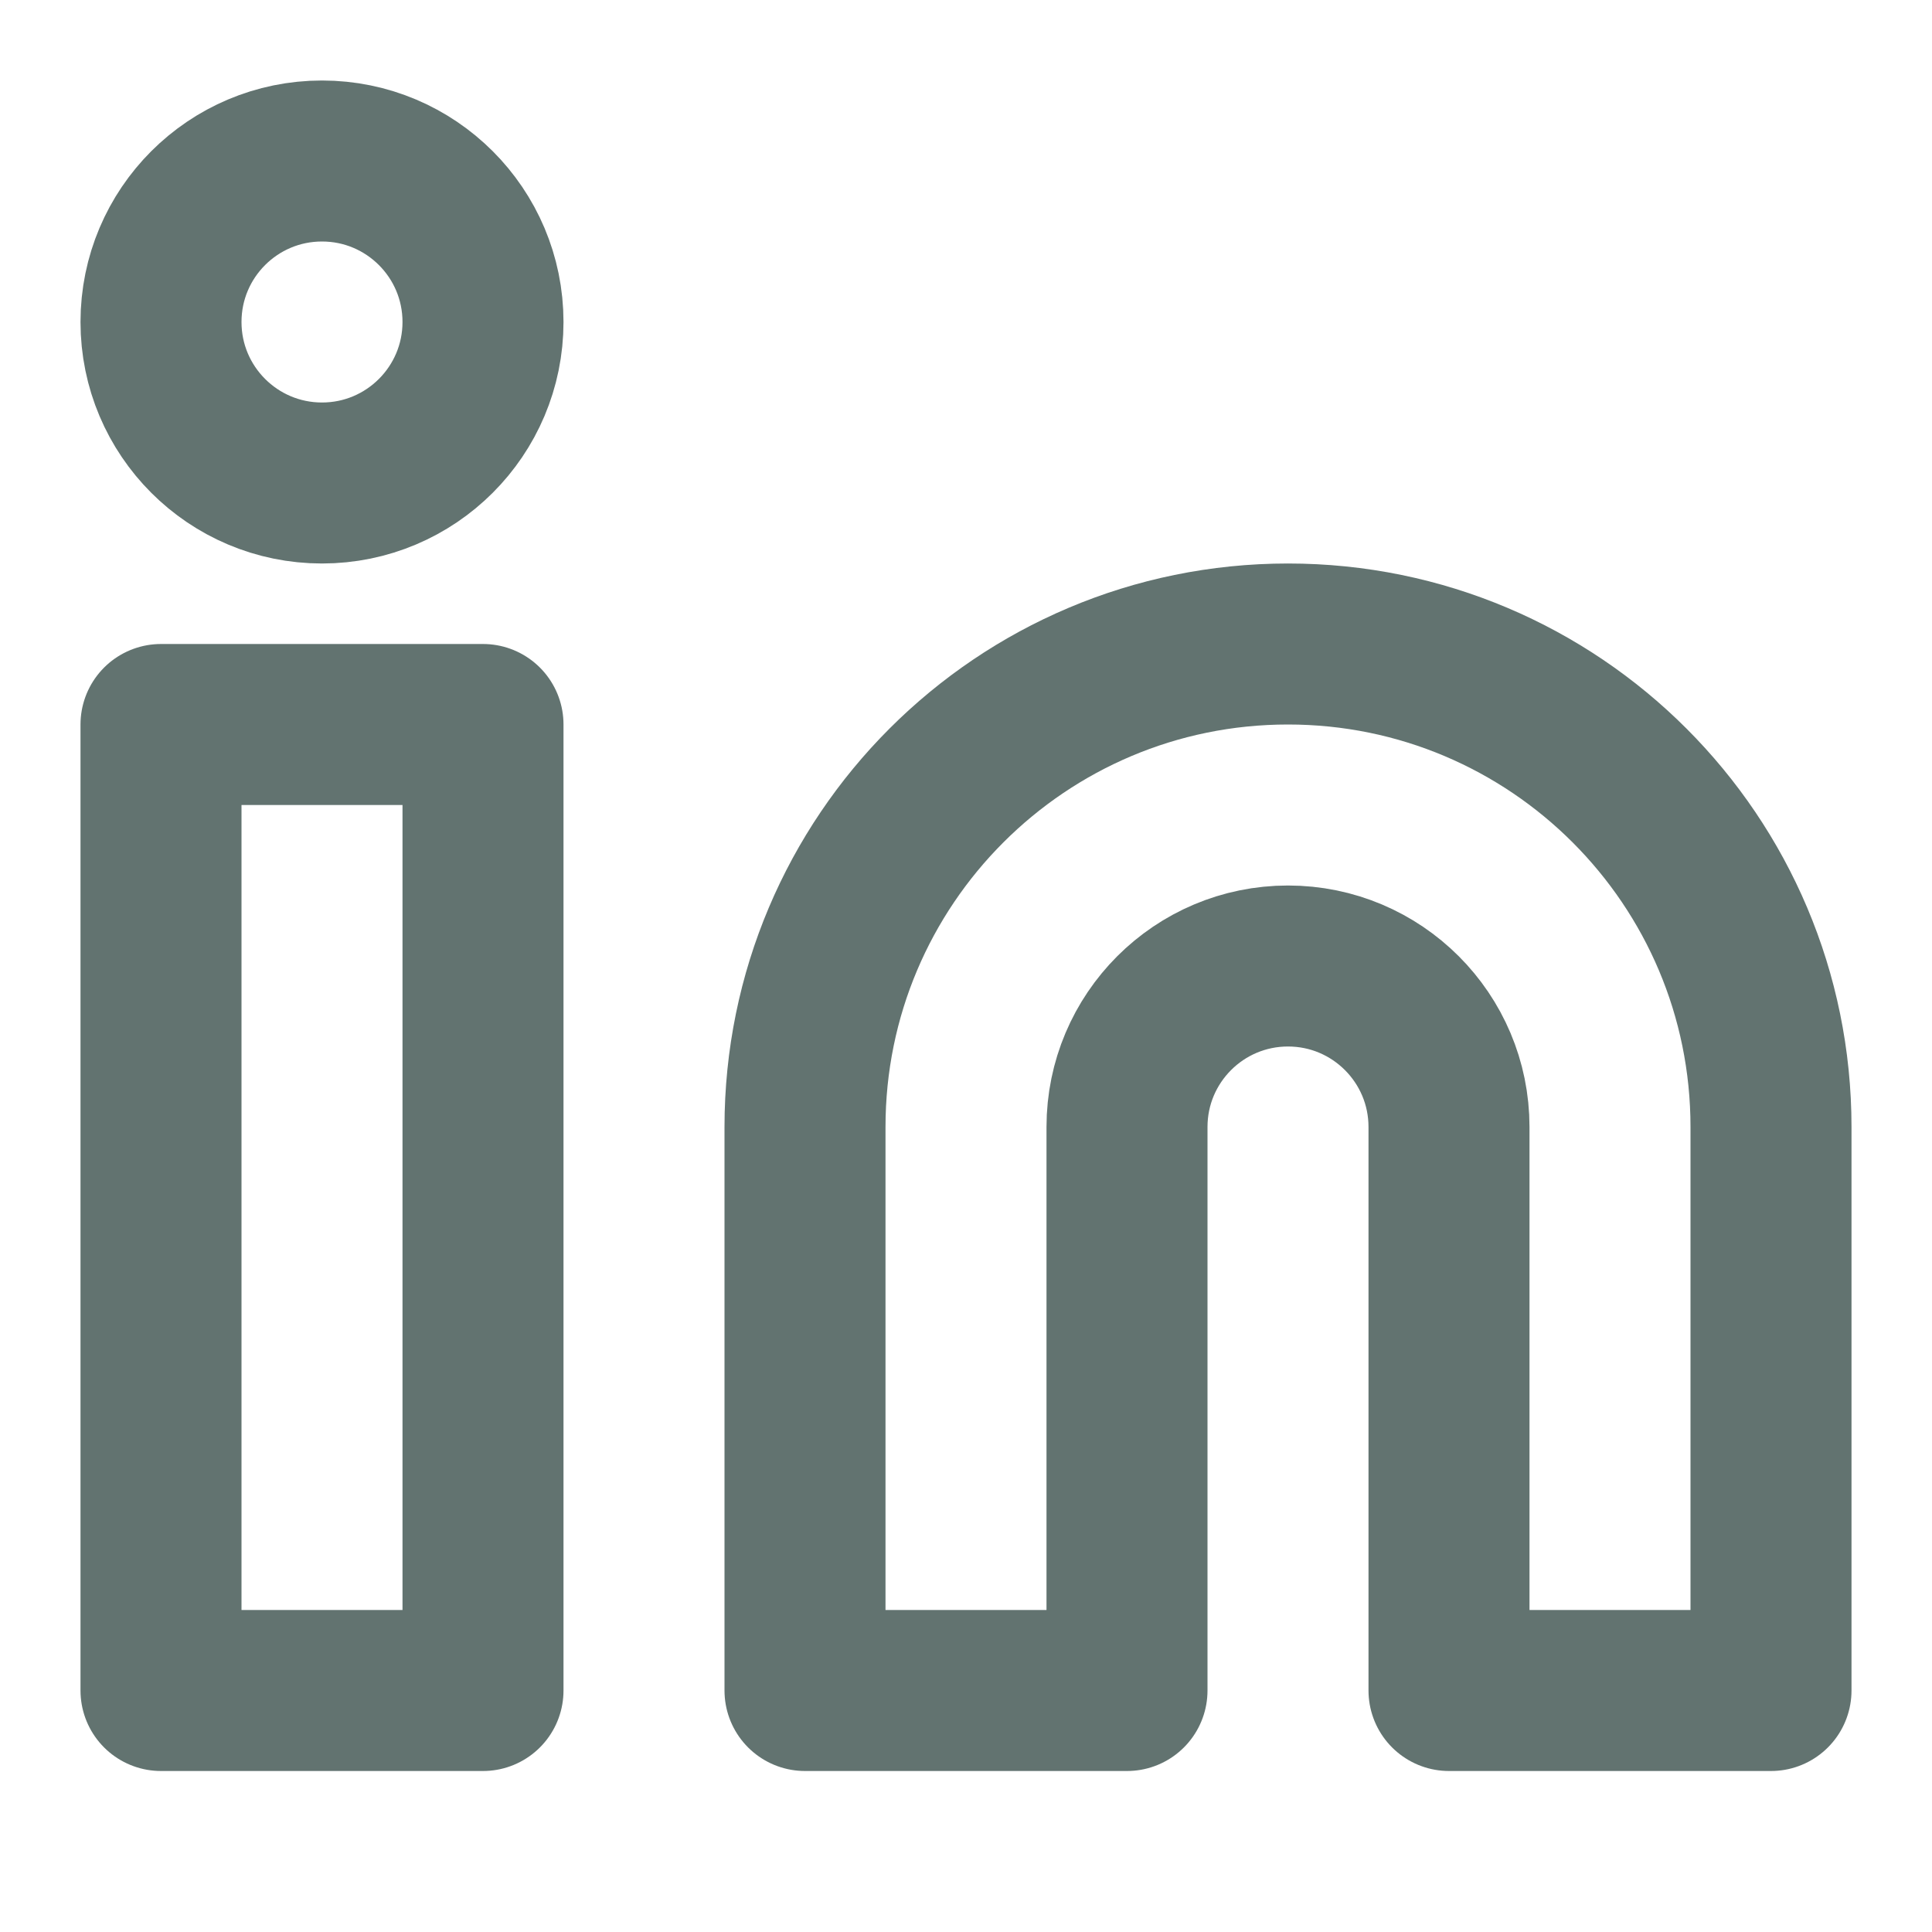
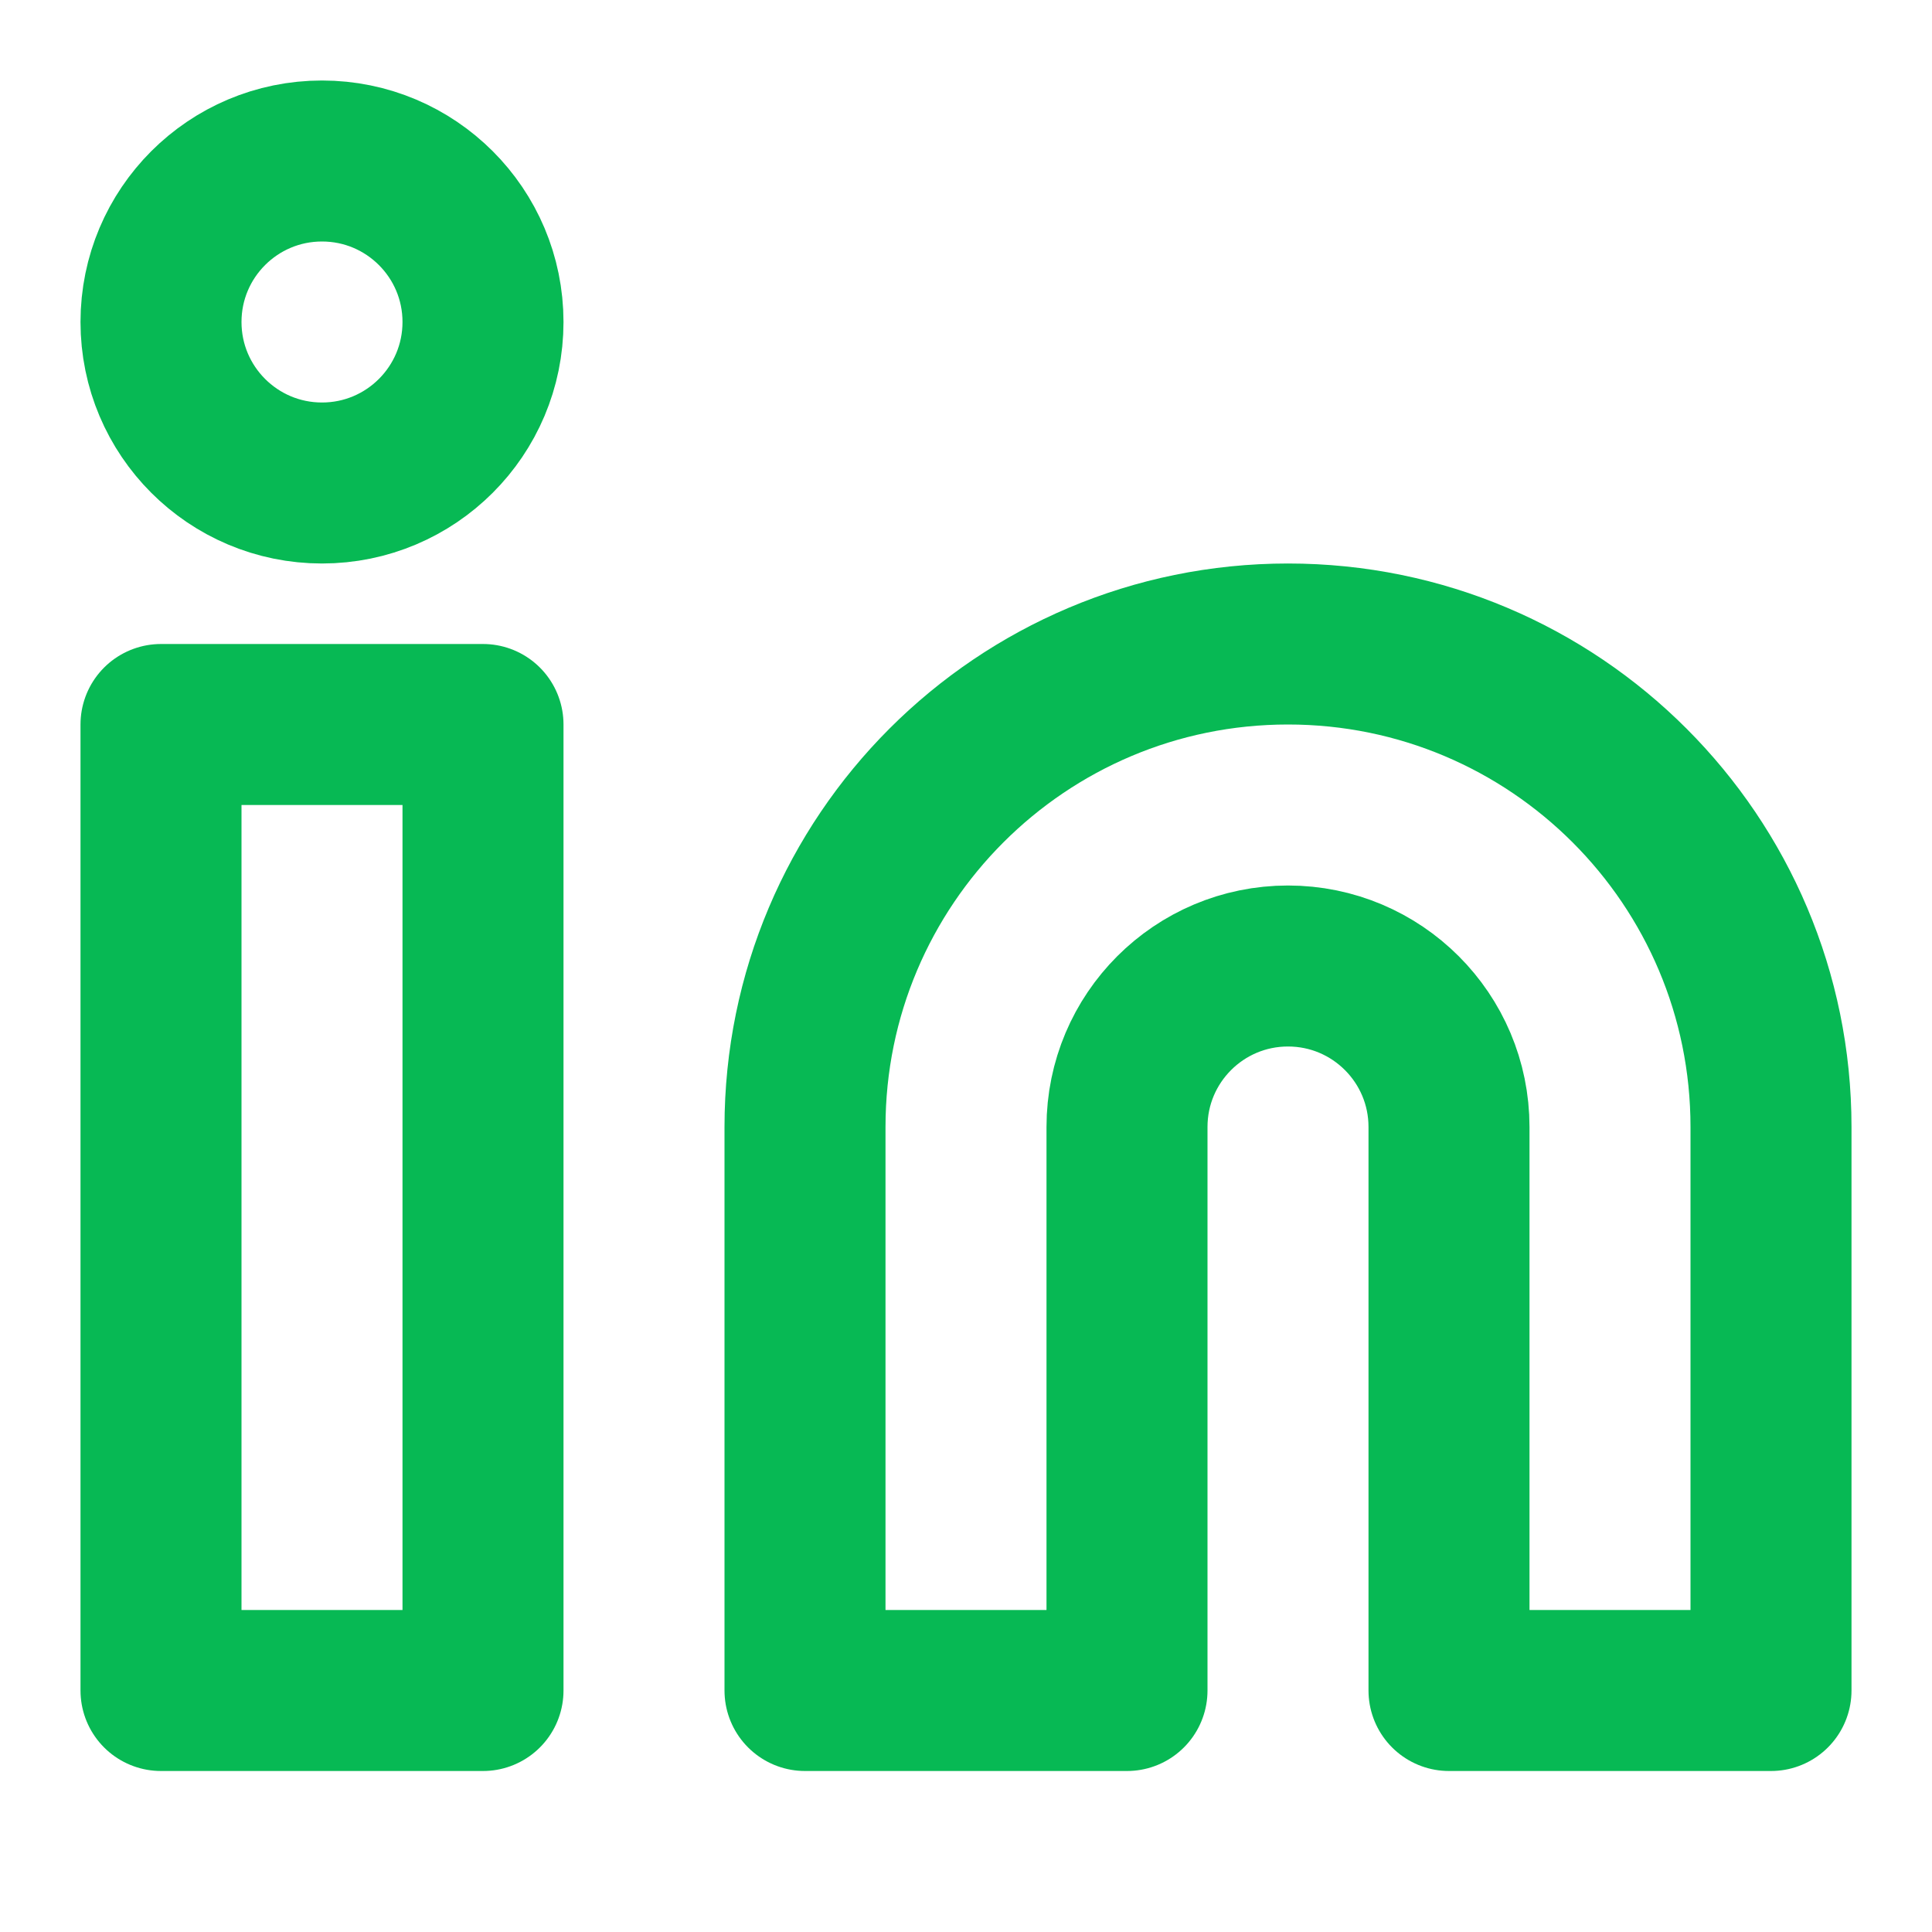
- <svg xmlns="http://www.w3.org/2000/svg" width="24" height="24" viewBox="0 0 24 24" fill="none" stroke="#627370" stroke-width="2" stroke-linecap="round" stroke-linejoin="round" class="feather feather-linkedin">
+ <svg xmlns="http://www.w3.org/2000/svg" width="24" height="24" viewBox="0 0 24 24" fill="none" stroke="#07B954" stroke-width="2" stroke-linecap="round" stroke-linejoin="round" class="feather feather-linkedin">
  <path d="M16 8a6 6 0 0 1 6 6v7h-4v-7a2 2 0 0 0-2-2 2 2 0 0 0-2 2v7h-4v-7a6 6 0 0 1 6-6z" />
  <rect x="2" y="9" width="4" height="12" />
  <circle cx="4" cy="4" r="2" />
</svg>
